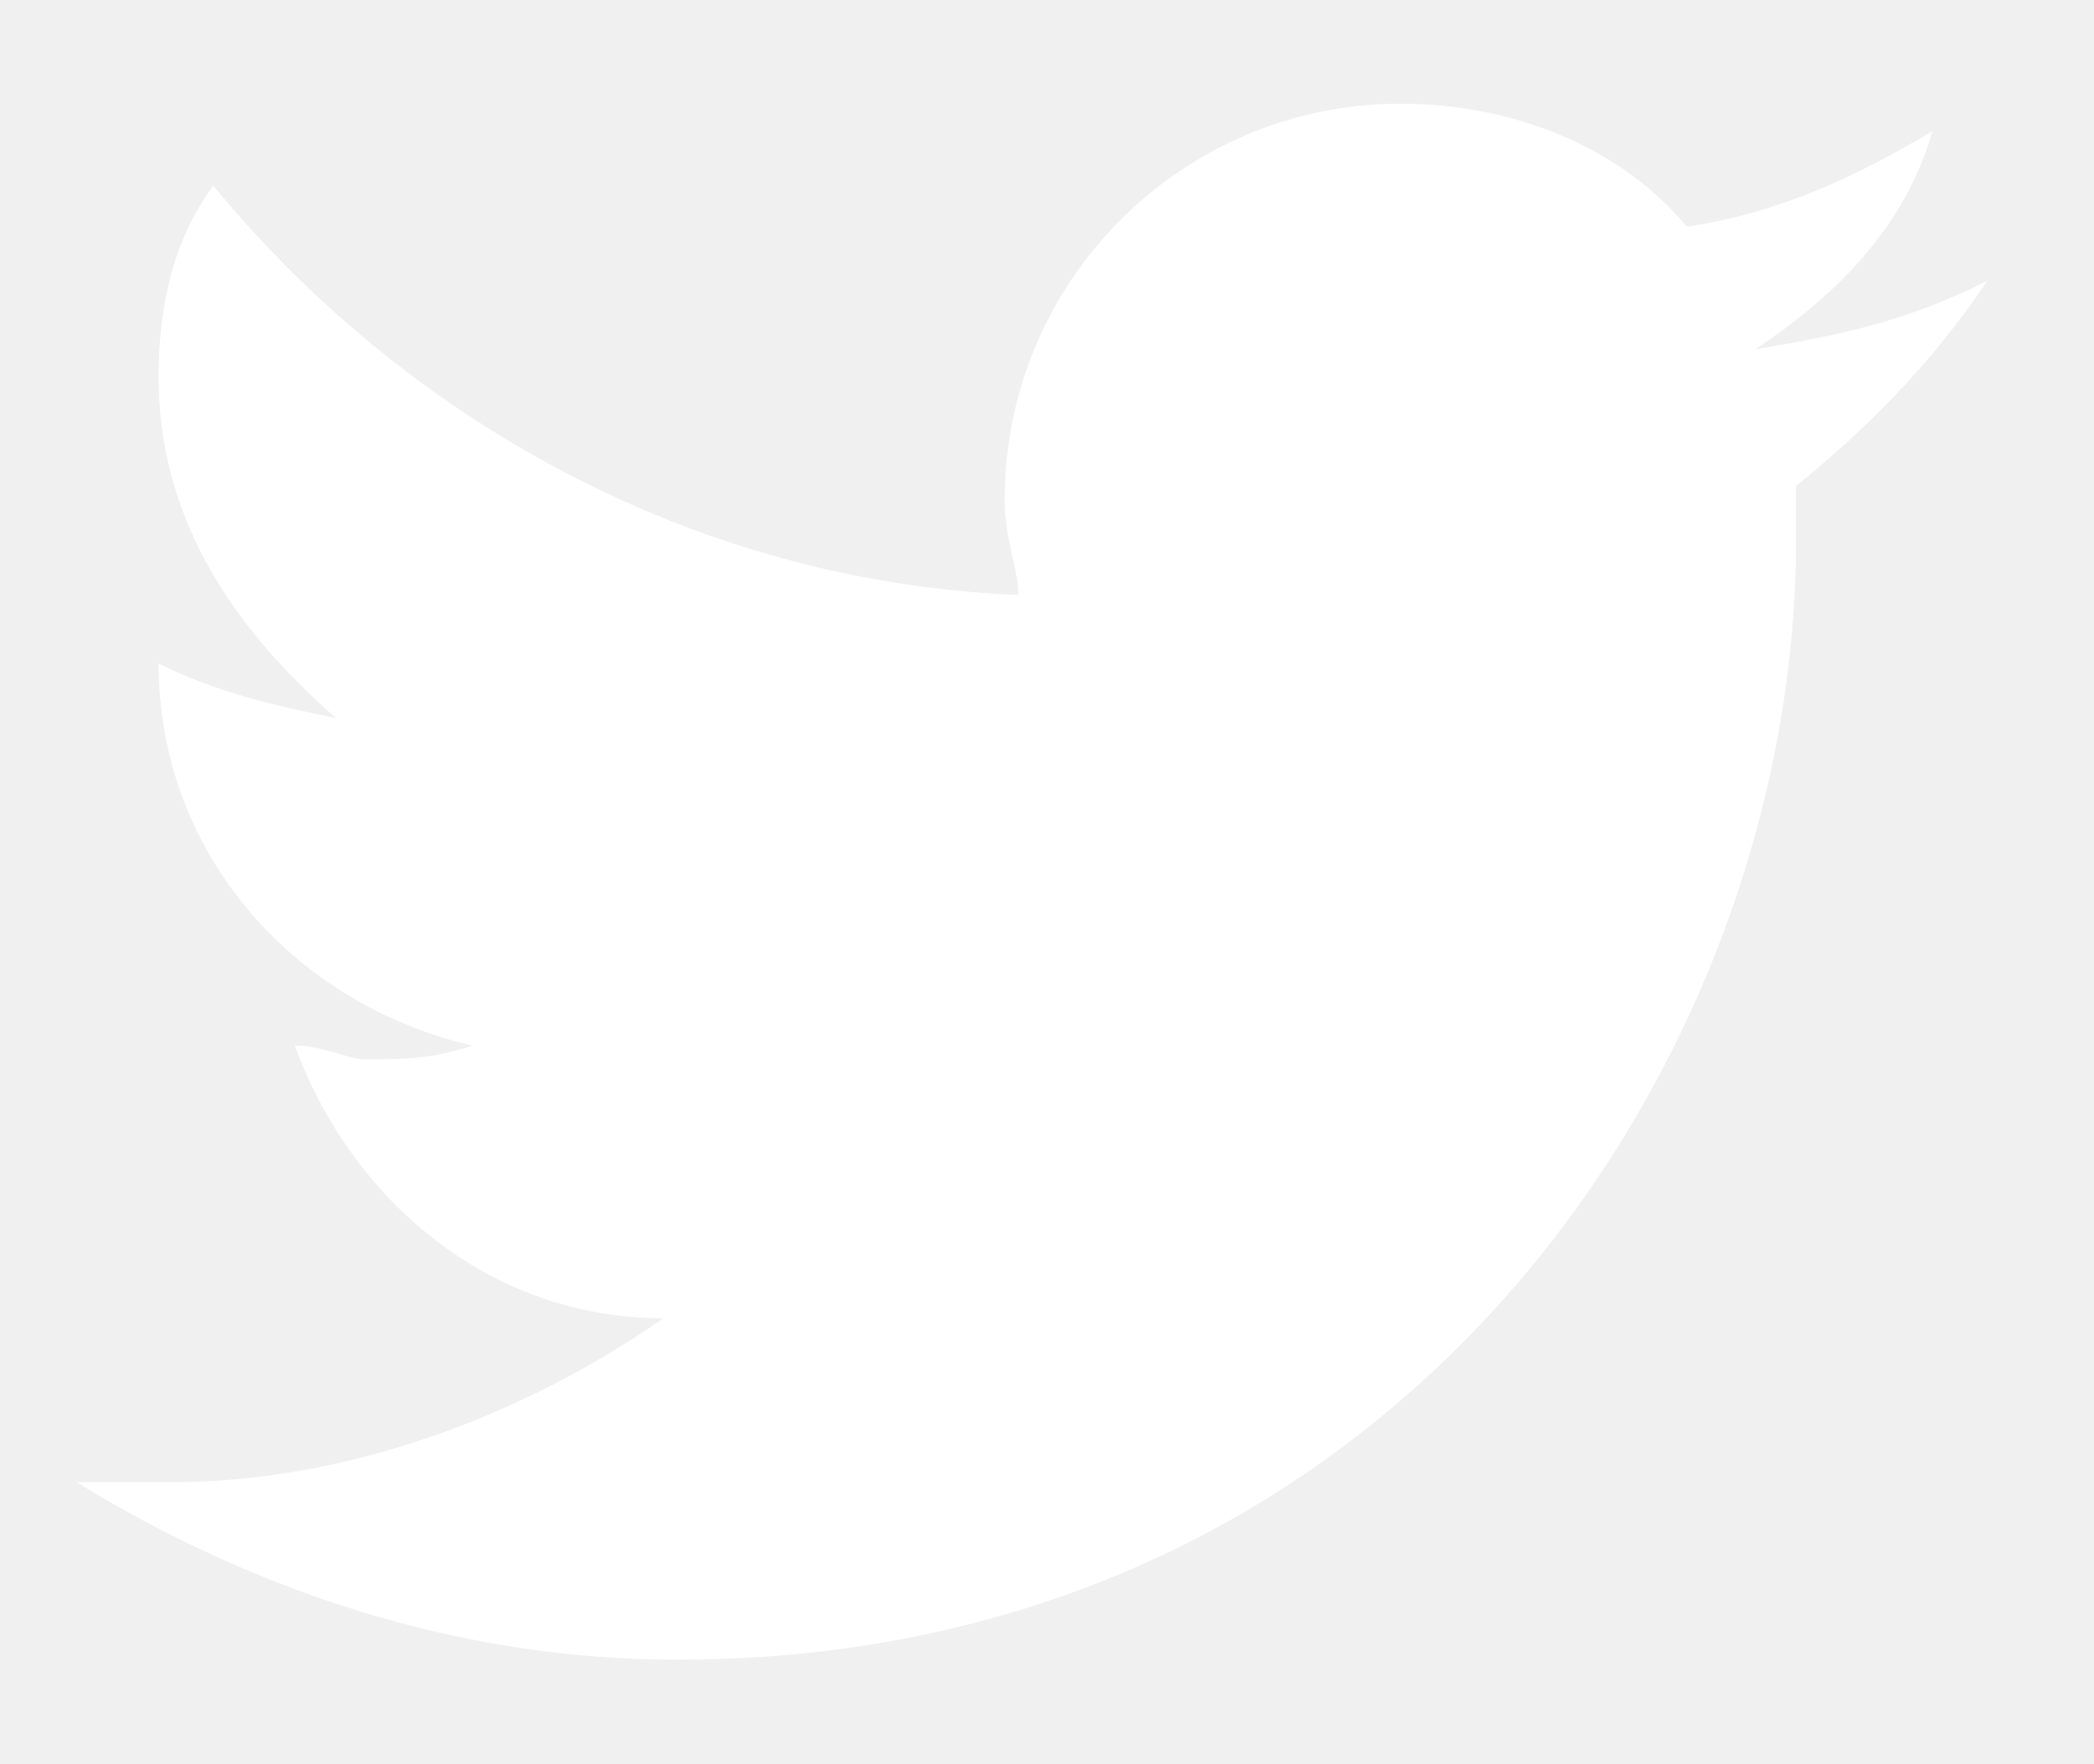
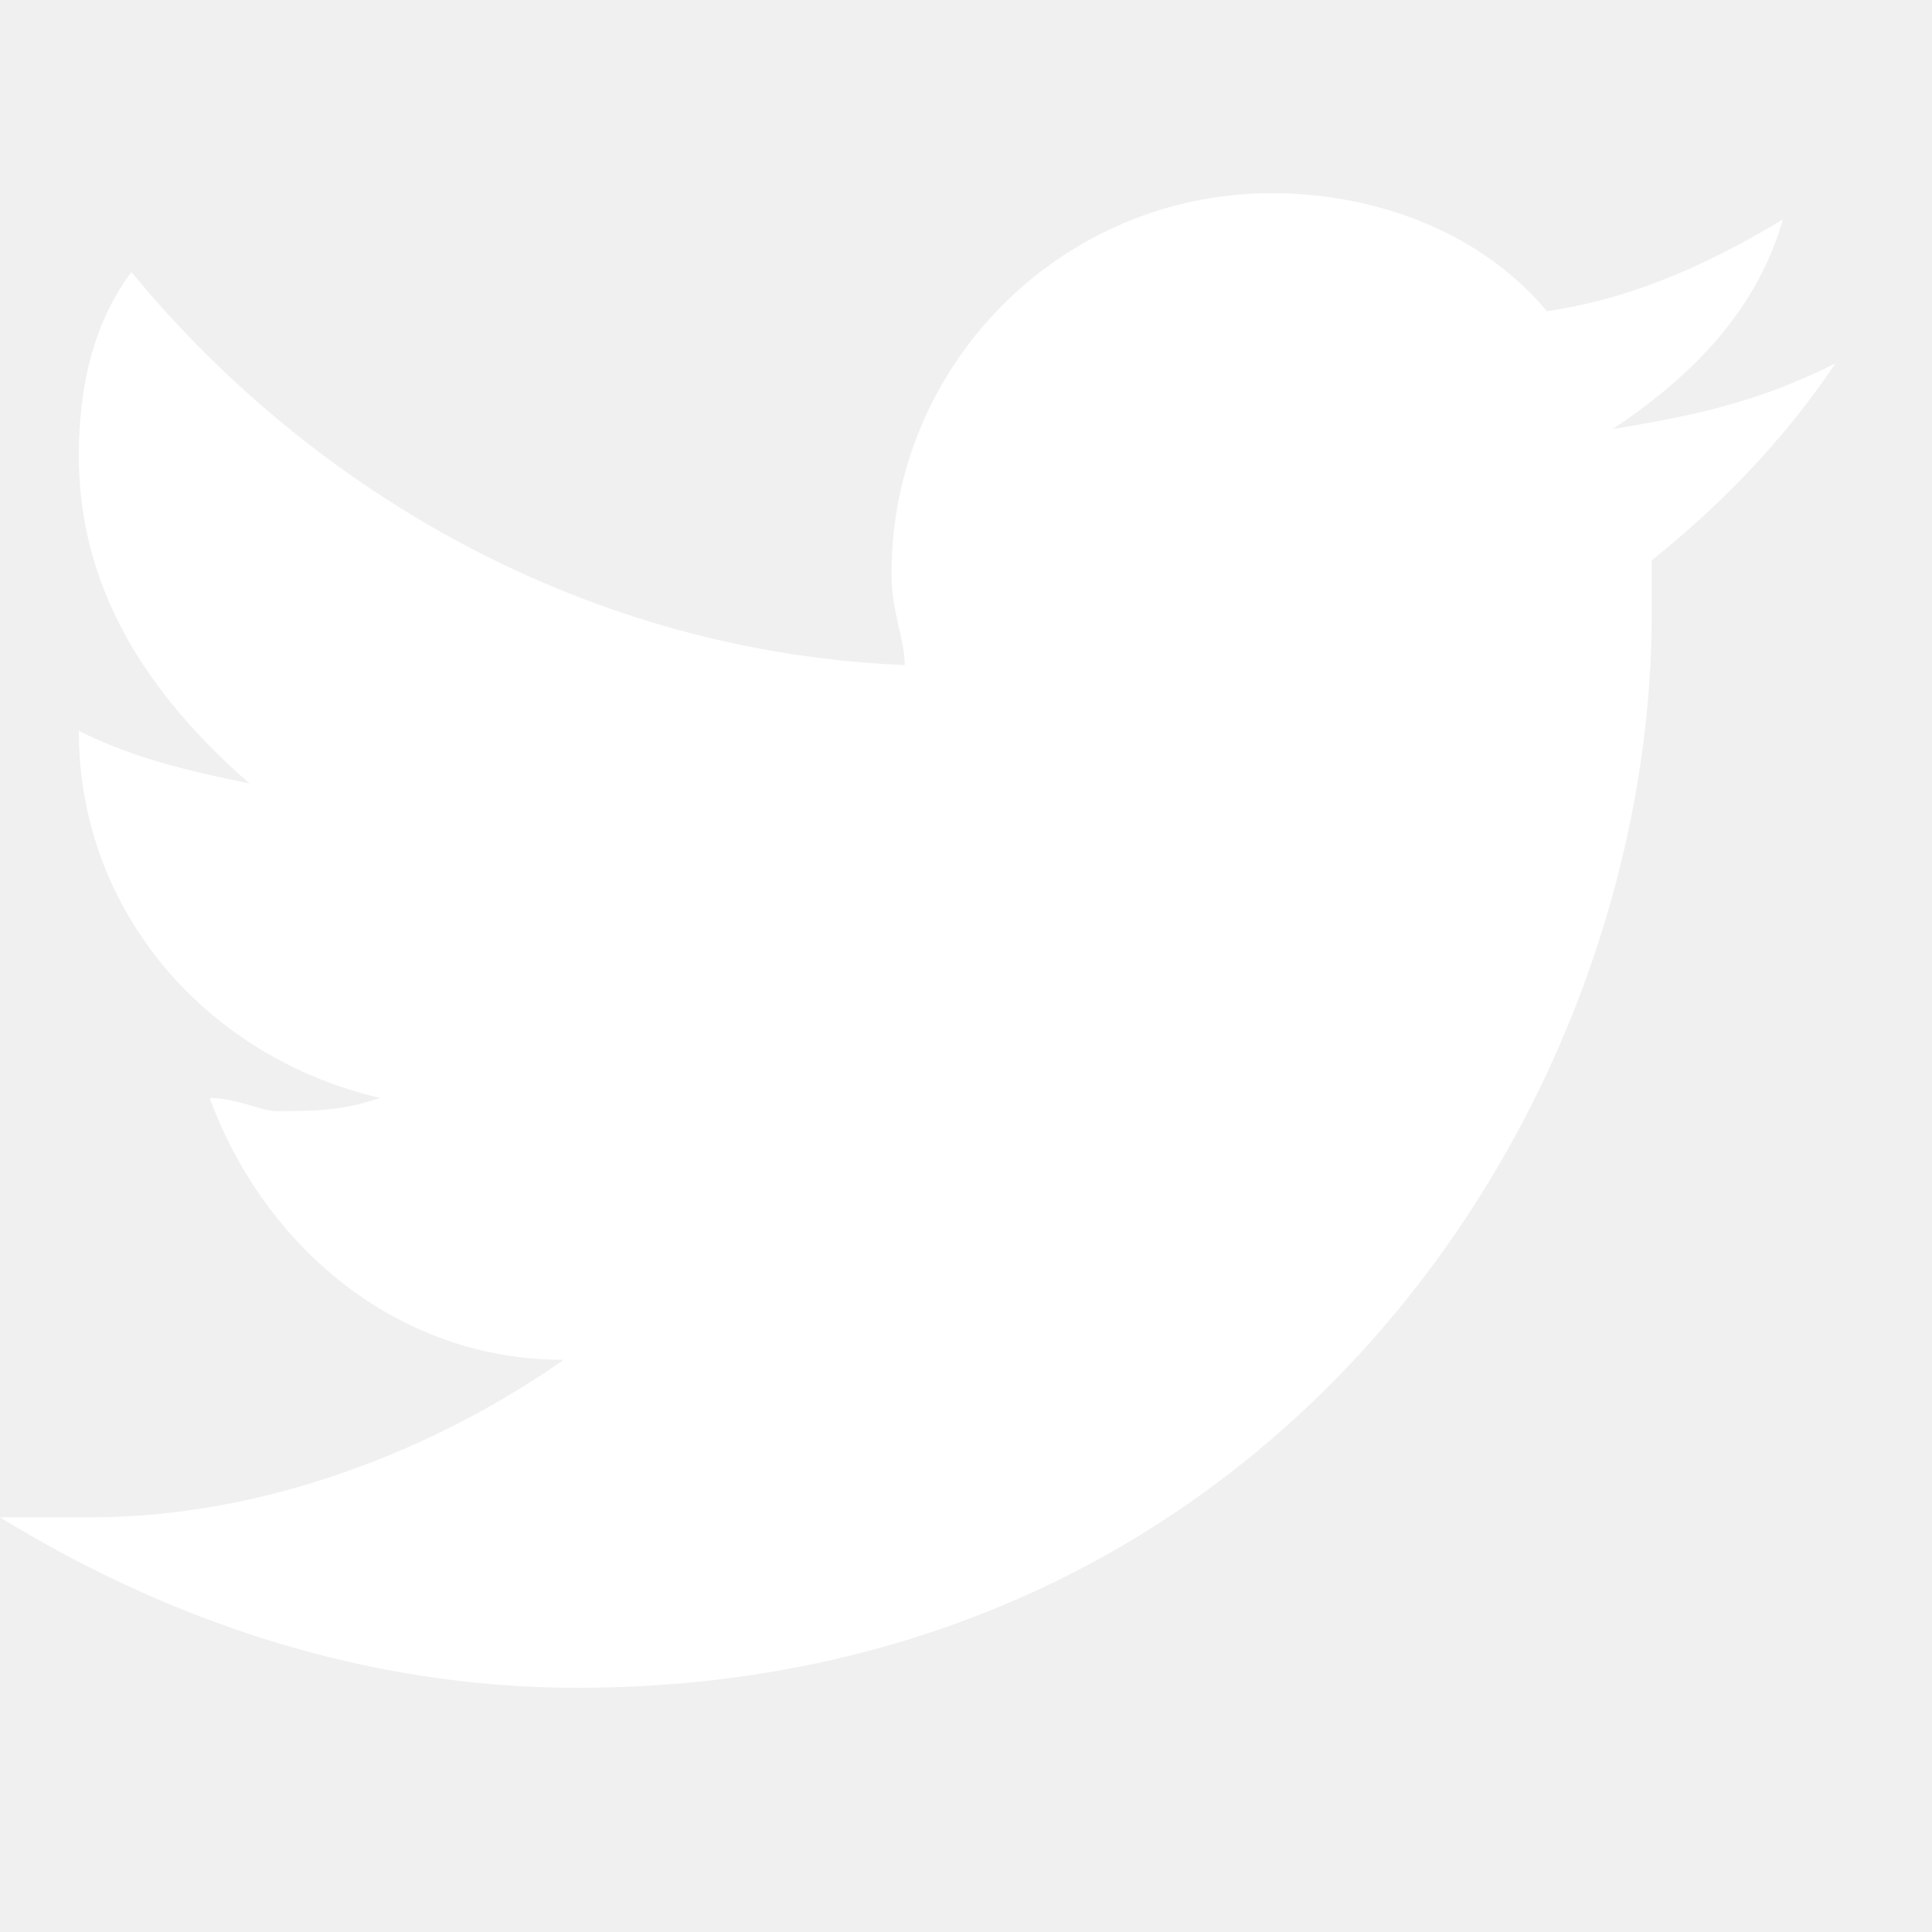
- <svg xmlns="http://www.w3.org/2000/svg" width="19" height="16" viewBox="0 0 19 16" fill="none">
-   <path d="M12.707 0.941C10.725 0.941 9.116 2.552 9.116 4.533C9.116 4.904 9.24 5.152 9.24 5.399C6.269 5.276 3.669 3.791 1.936 1.686C1.565 2.182 1.439 2.799 1.439 3.418C1.439 4.656 2.059 5.649 3.05 6.516C2.432 6.392 1.935 6.267 1.439 6.02C1.439 7.753 2.677 9.116 4.286 9.487C3.915 9.611 3.667 9.611 3.296 9.611C3.171 9.611 2.922 9.487 2.675 9.487C3.17 10.849 4.409 11.961 6.018 11.961C4.78 12.828 3.17 13.448 1.561 13.448H0.694C2.304 14.437 4.162 15.059 6.142 15.059C12.704 15.059 16.296 9.61 16.296 4.905V4.409C16.915 3.913 17.532 3.295 18.031 2.549C17.288 2.922 16.668 3.046 15.926 3.17C16.668 2.676 17.287 2.056 17.534 1.19C16.914 1.561 16.172 1.932 15.305 2.056C14.686 1.313 13.698 0.941 12.707 0.941Z" fill="white" />
+ <svg xmlns="http://www.w3.org/2000/svg" width="20" height="20" viewBox="0 0 20 20" fill="none">
+   <path d="M13.165 2C10.993 2 9.229 3.766 9.229 5.936C9.229 6.343 9.366 6.615 9.366 6.885C6.109 6.751 3.26 5.123 1.36 2.816C0.954 3.359 0.816 4.036 0.816 4.715C0.816 6.071 1.496 7.16 2.582 8.11C1.904 7.974 1.359 7.836 0.816 7.566C0.816 9.465 2.172 10.959 3.936 11.366C3.529 11.502 3.258 11.502 2.851 11.502C2.715 11.502 2.441 11.366 2.171 11.366C2.714 12.858 4.071 14.077 5.835 14.077C4.478 15.027 2.713 15.707 0.949 15.707H0C1.764 16.791 3.8 17.472 5.971 17.472C13.162 17.472 17.099 11.5 17.099 6.344V5.8C17.778 5.257 18.454 4.579 19 3.762C18.186 4.171 17.507 4.306 16.693 4.443C17.507 3.901 18.185 3.222 18.456 2.272C17.777 2.679 16.963 3.085 16.013 3.221C15.334 2.408 14.252 2 13.165 2Z" fill="white" />
</svg>
